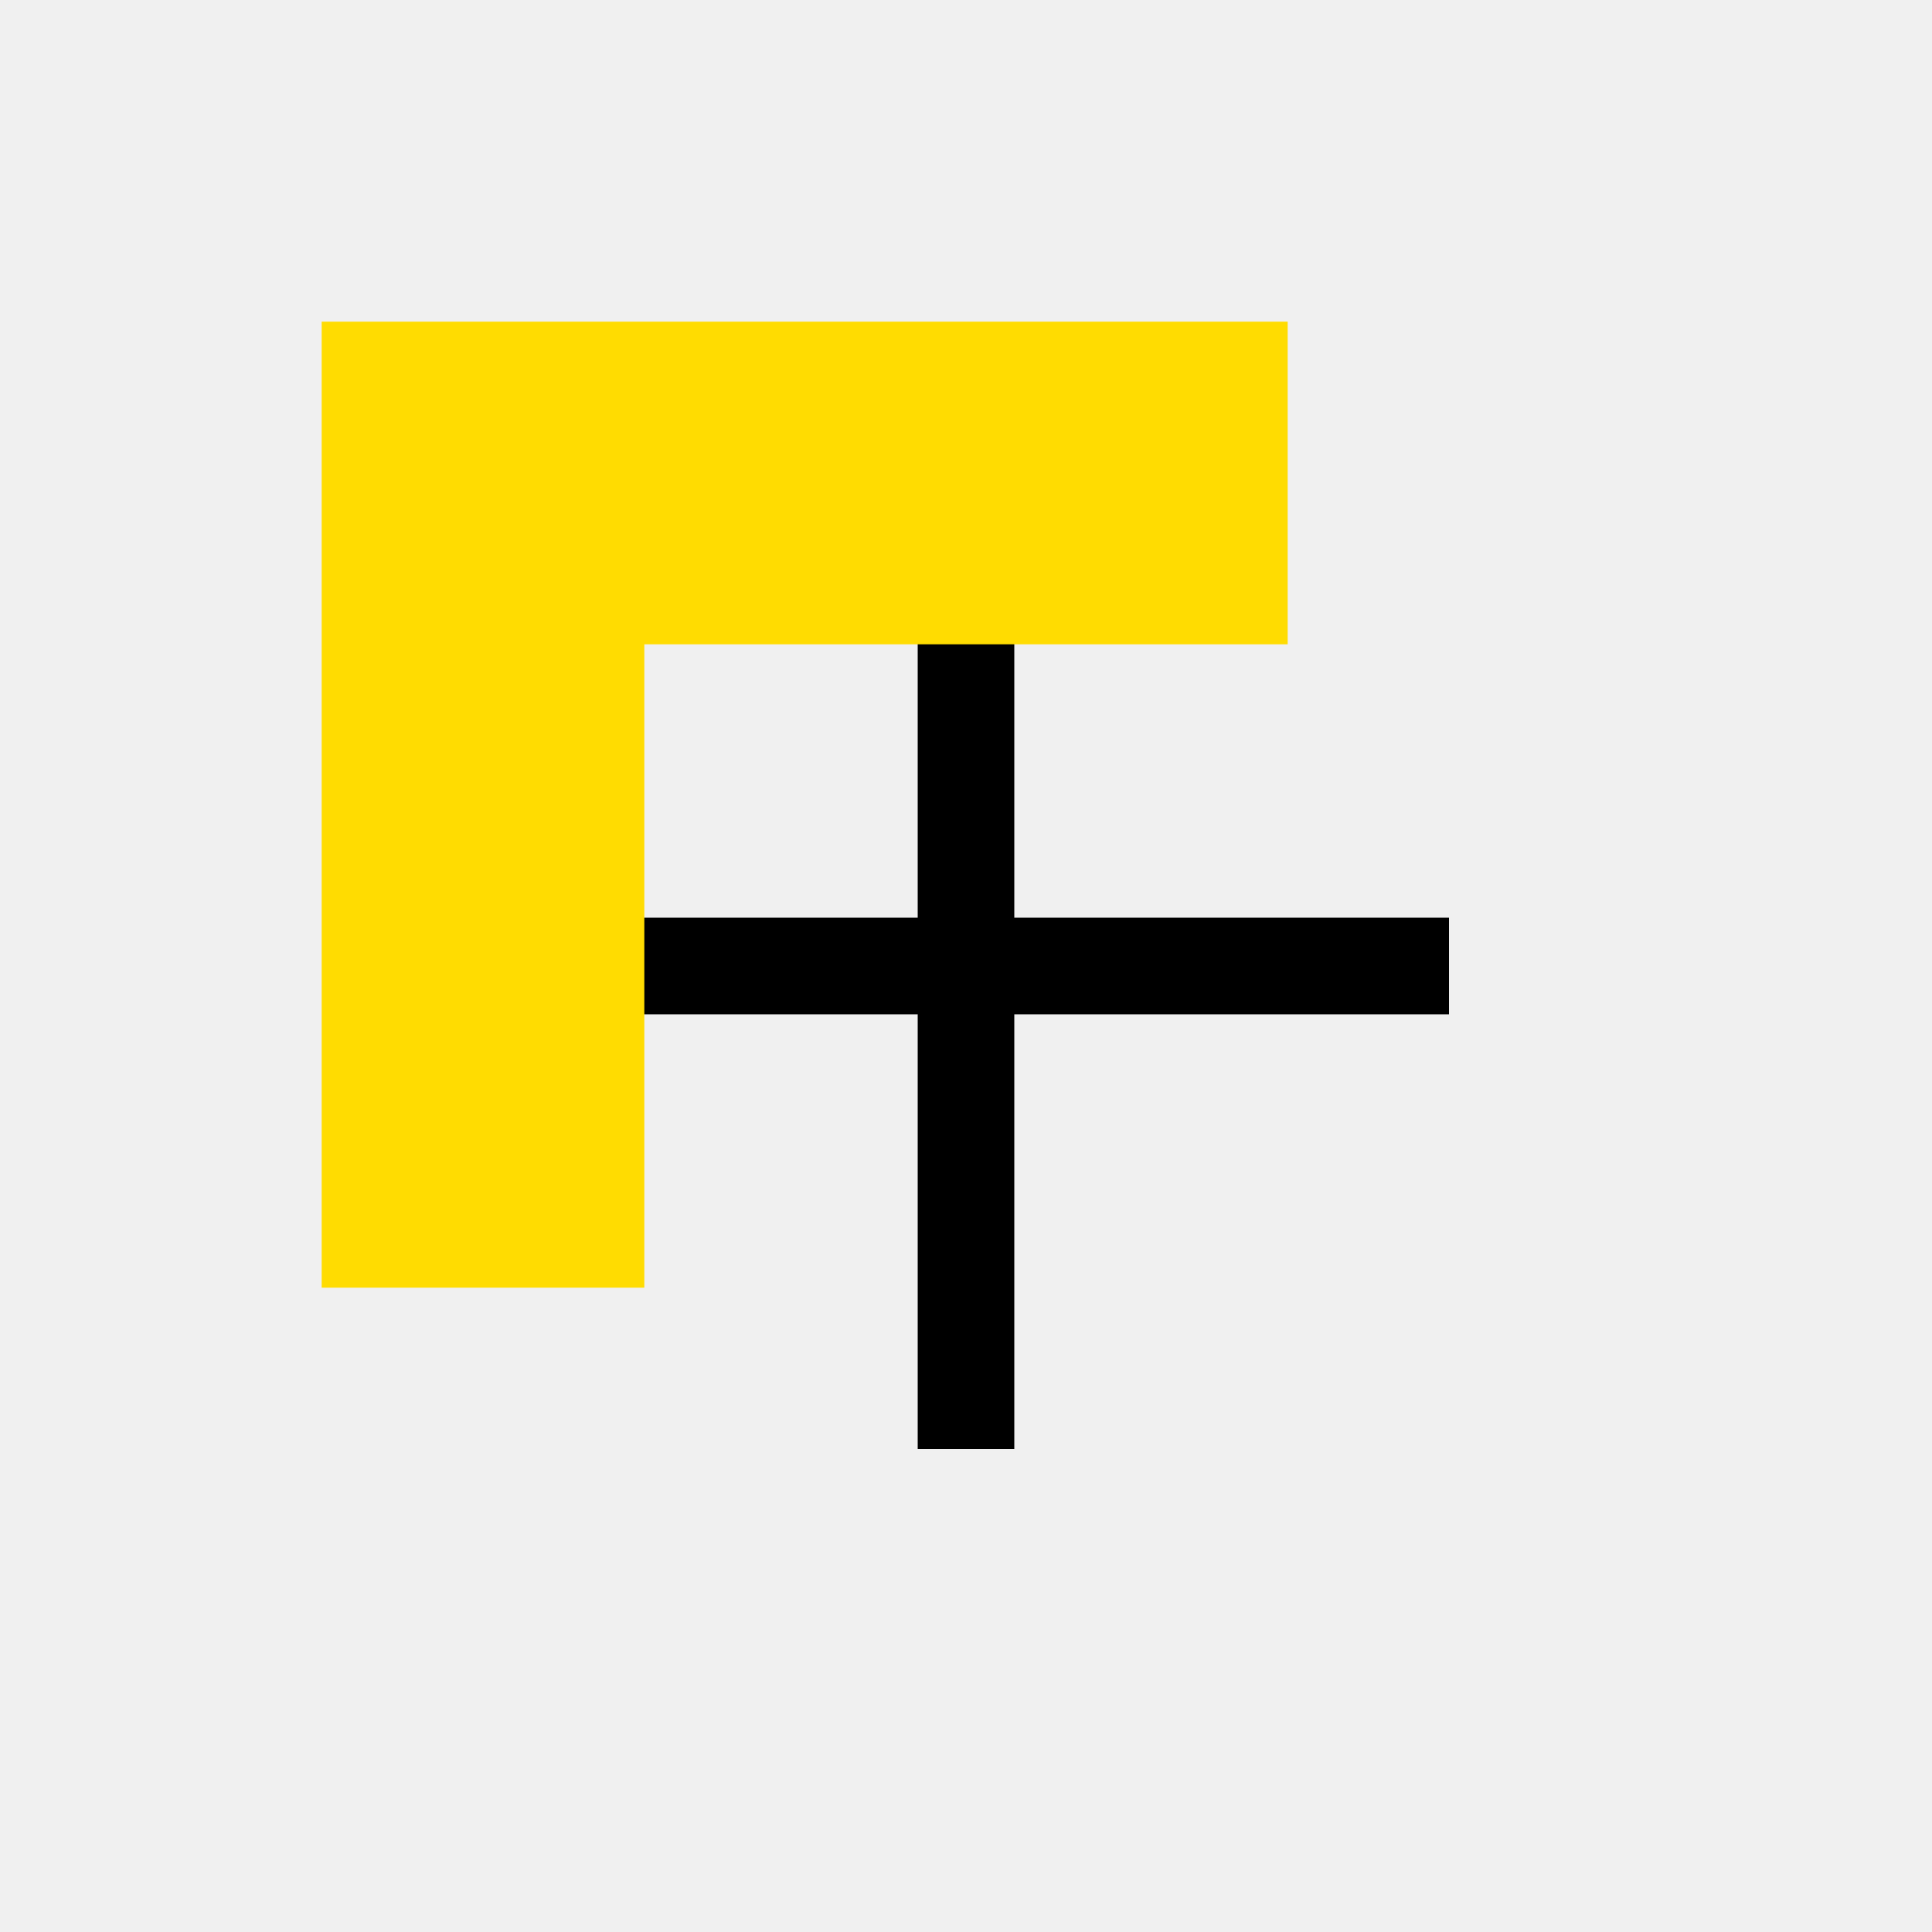
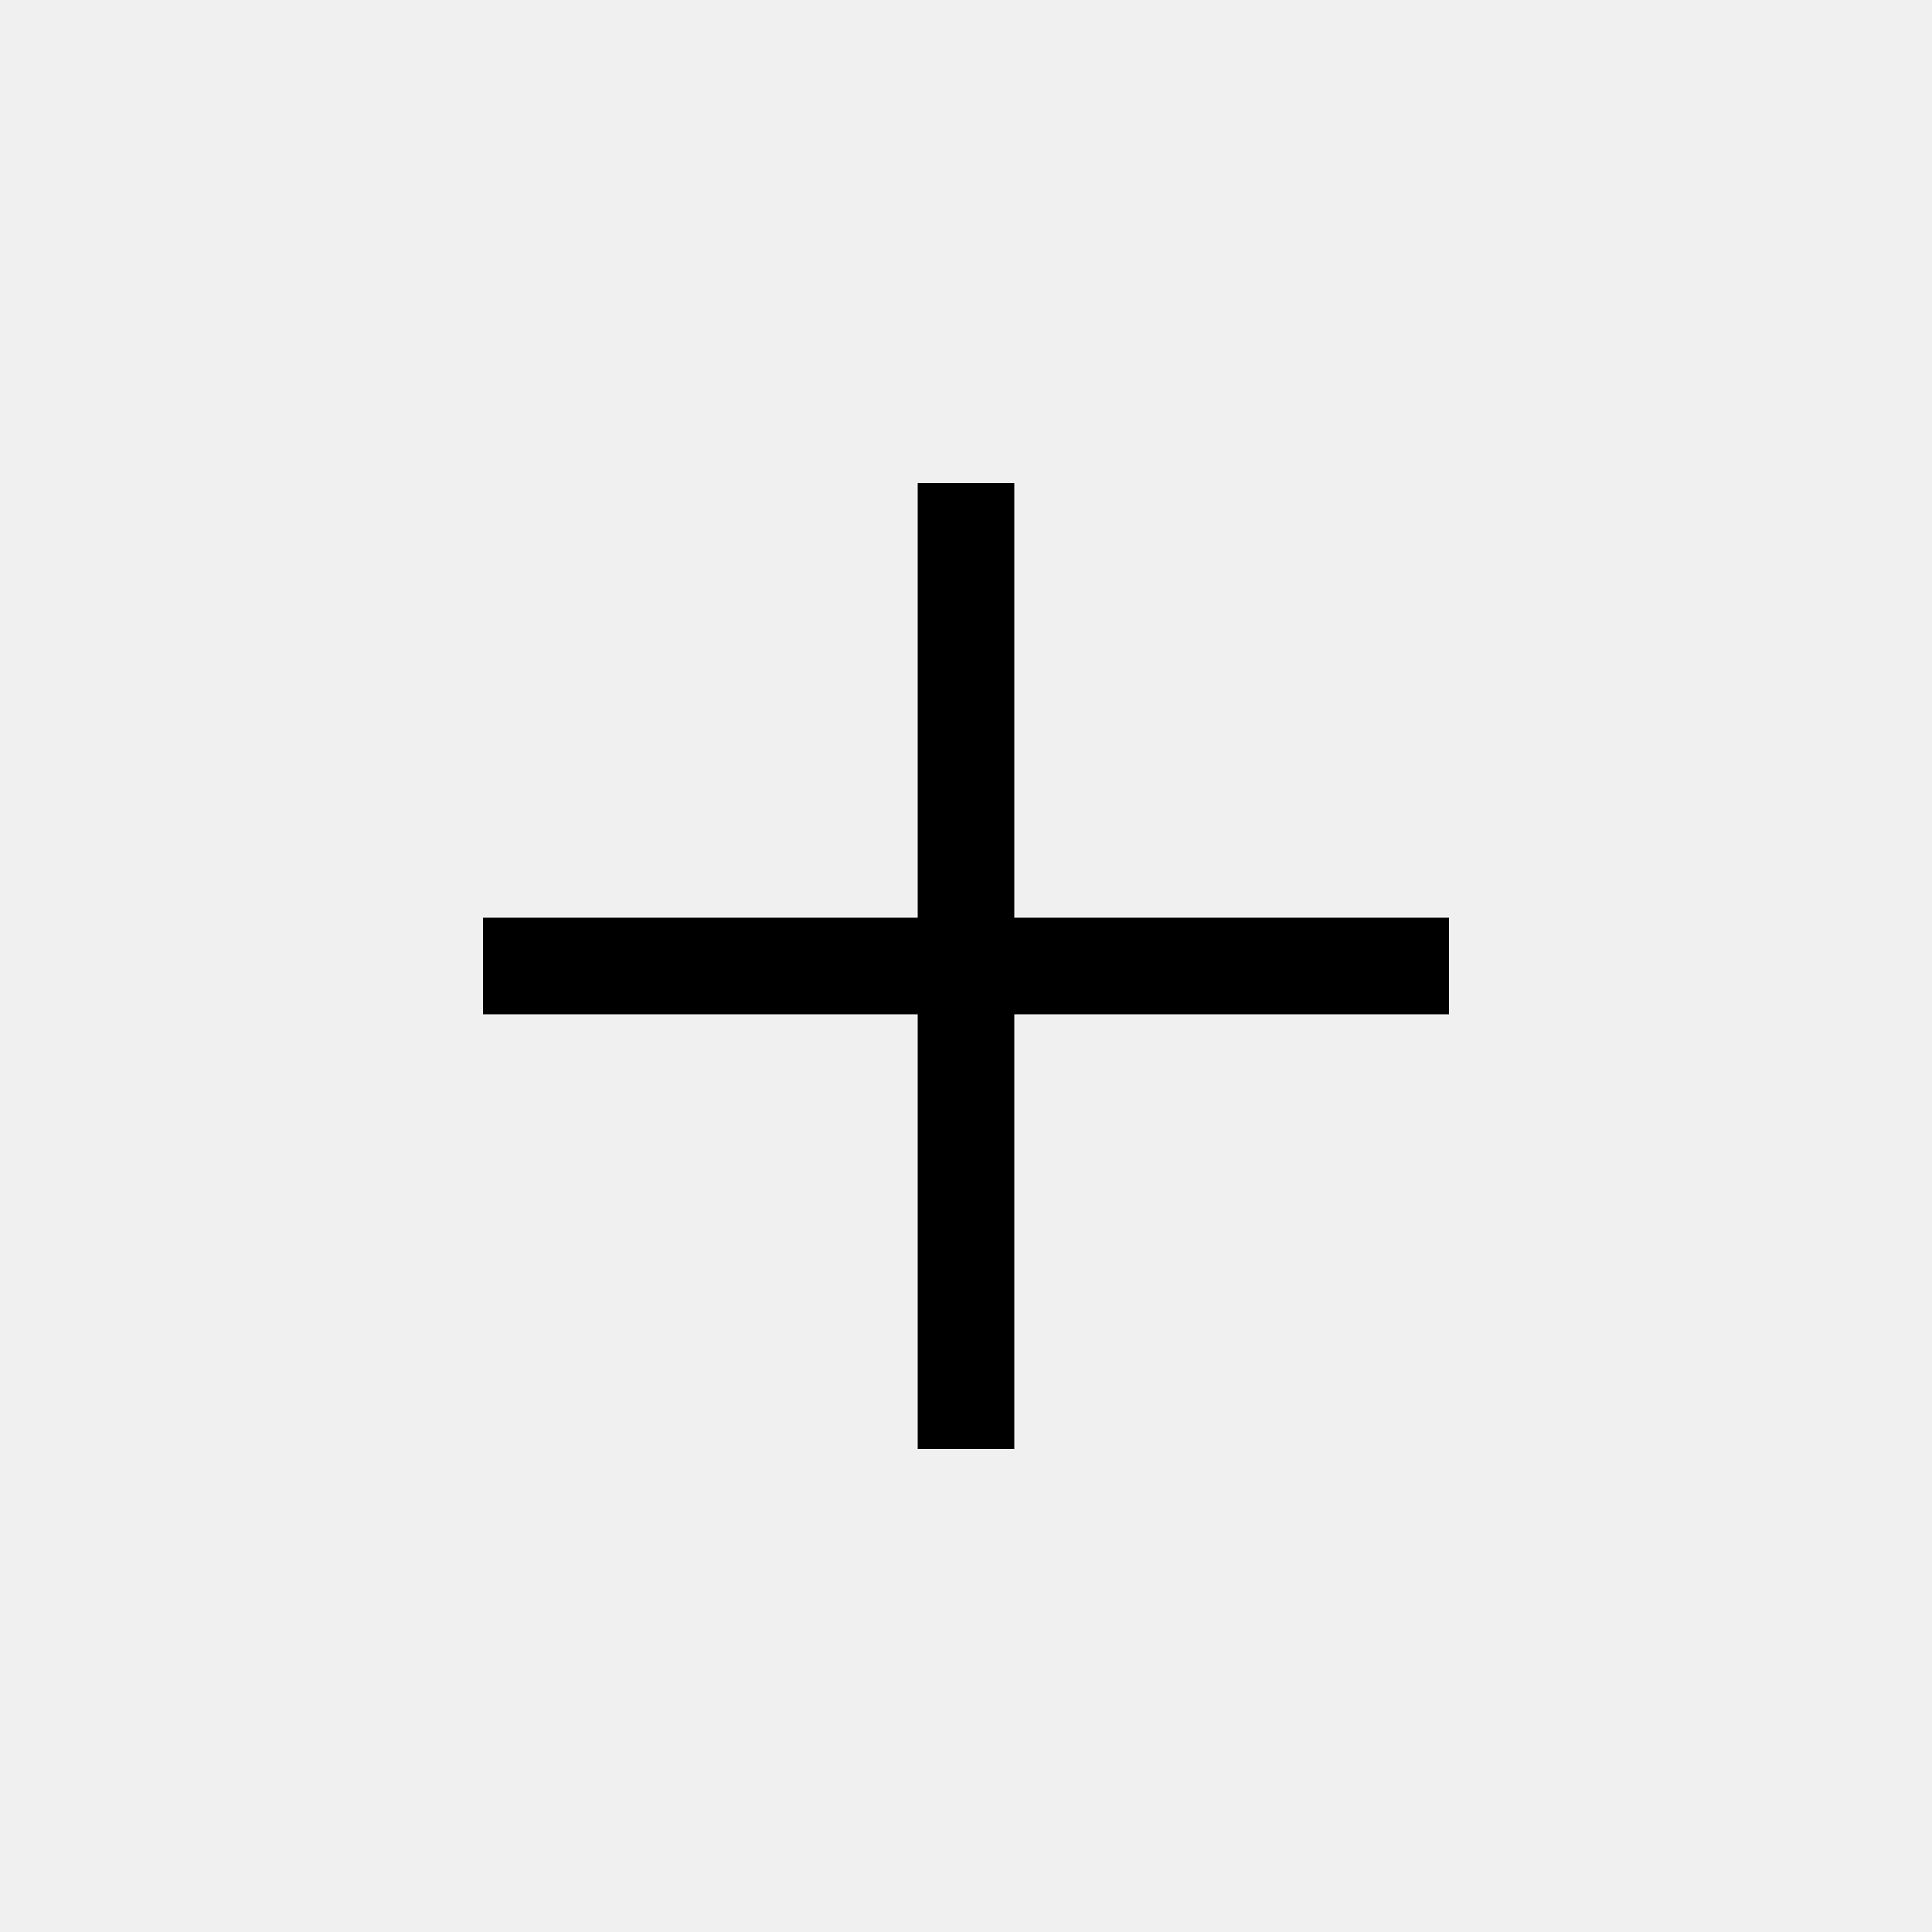
<svg xmlns="http://www.w3.org/2000/svg" viewBox="0 -1000 1000 1000" height="64" width="64">
  <g>
    <path d="M475-525V-750h50v225H750v50H525v225H475V-475H250v-50H475Z" fill="#000000" clip-path="url(#c0)" />
    <g style="isolation: isolate">
      <g mask="url(#m0)">
        <path d="M166.5-333.5v-500h500v500h-500Z" fill="#ffdc01" clip-path="url(#c0)" />
      </g>
    </g>
    <defs>
      <clipPath id="c0">
        <path d="M0,0H1000V-1000H0V0Z" />
      </clipPath>
-       <mask id="m0">
+       <mask id="m0" maskUnits="userSpaceOnUse">
        <rect x="-100%" y="-100%" width="300%" height="300%" fill="#ffffff" />
        <path d="M333.5-166.5v-500h500v500h-500Z" fill="#000000" clip-path="url(#c0)" />
      </mask>
    </defs>
  </g>
</svg>
